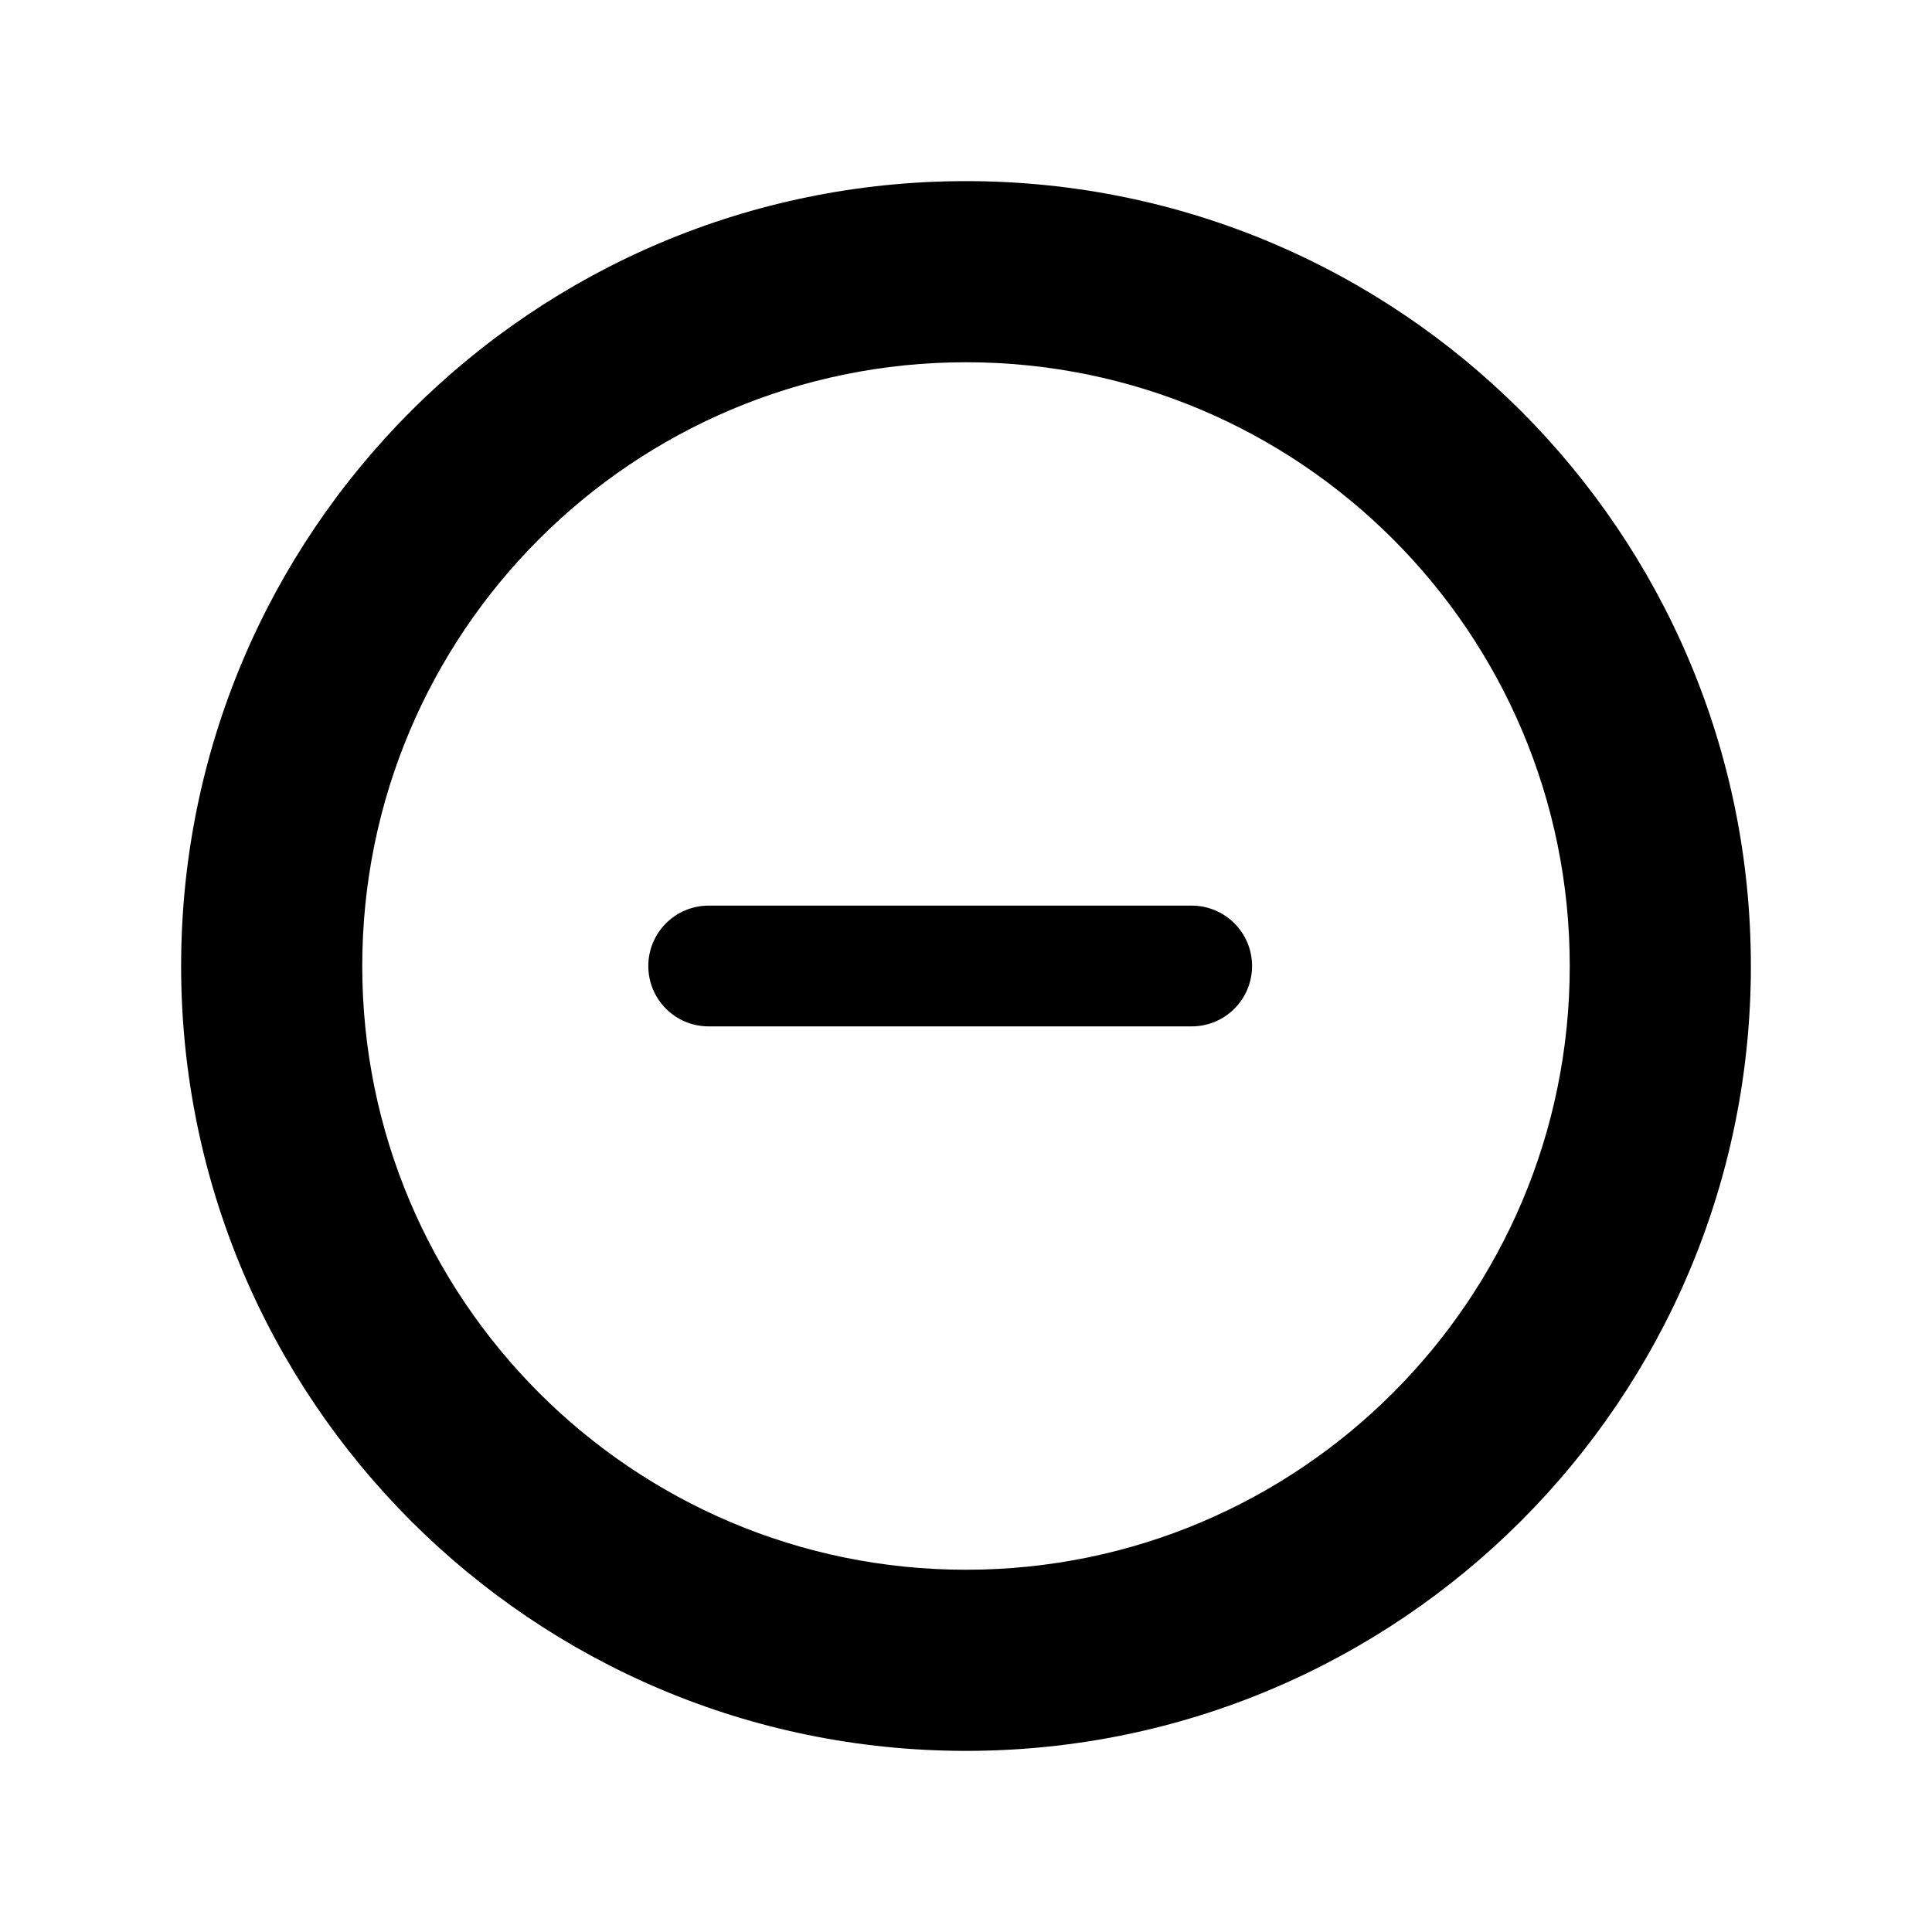
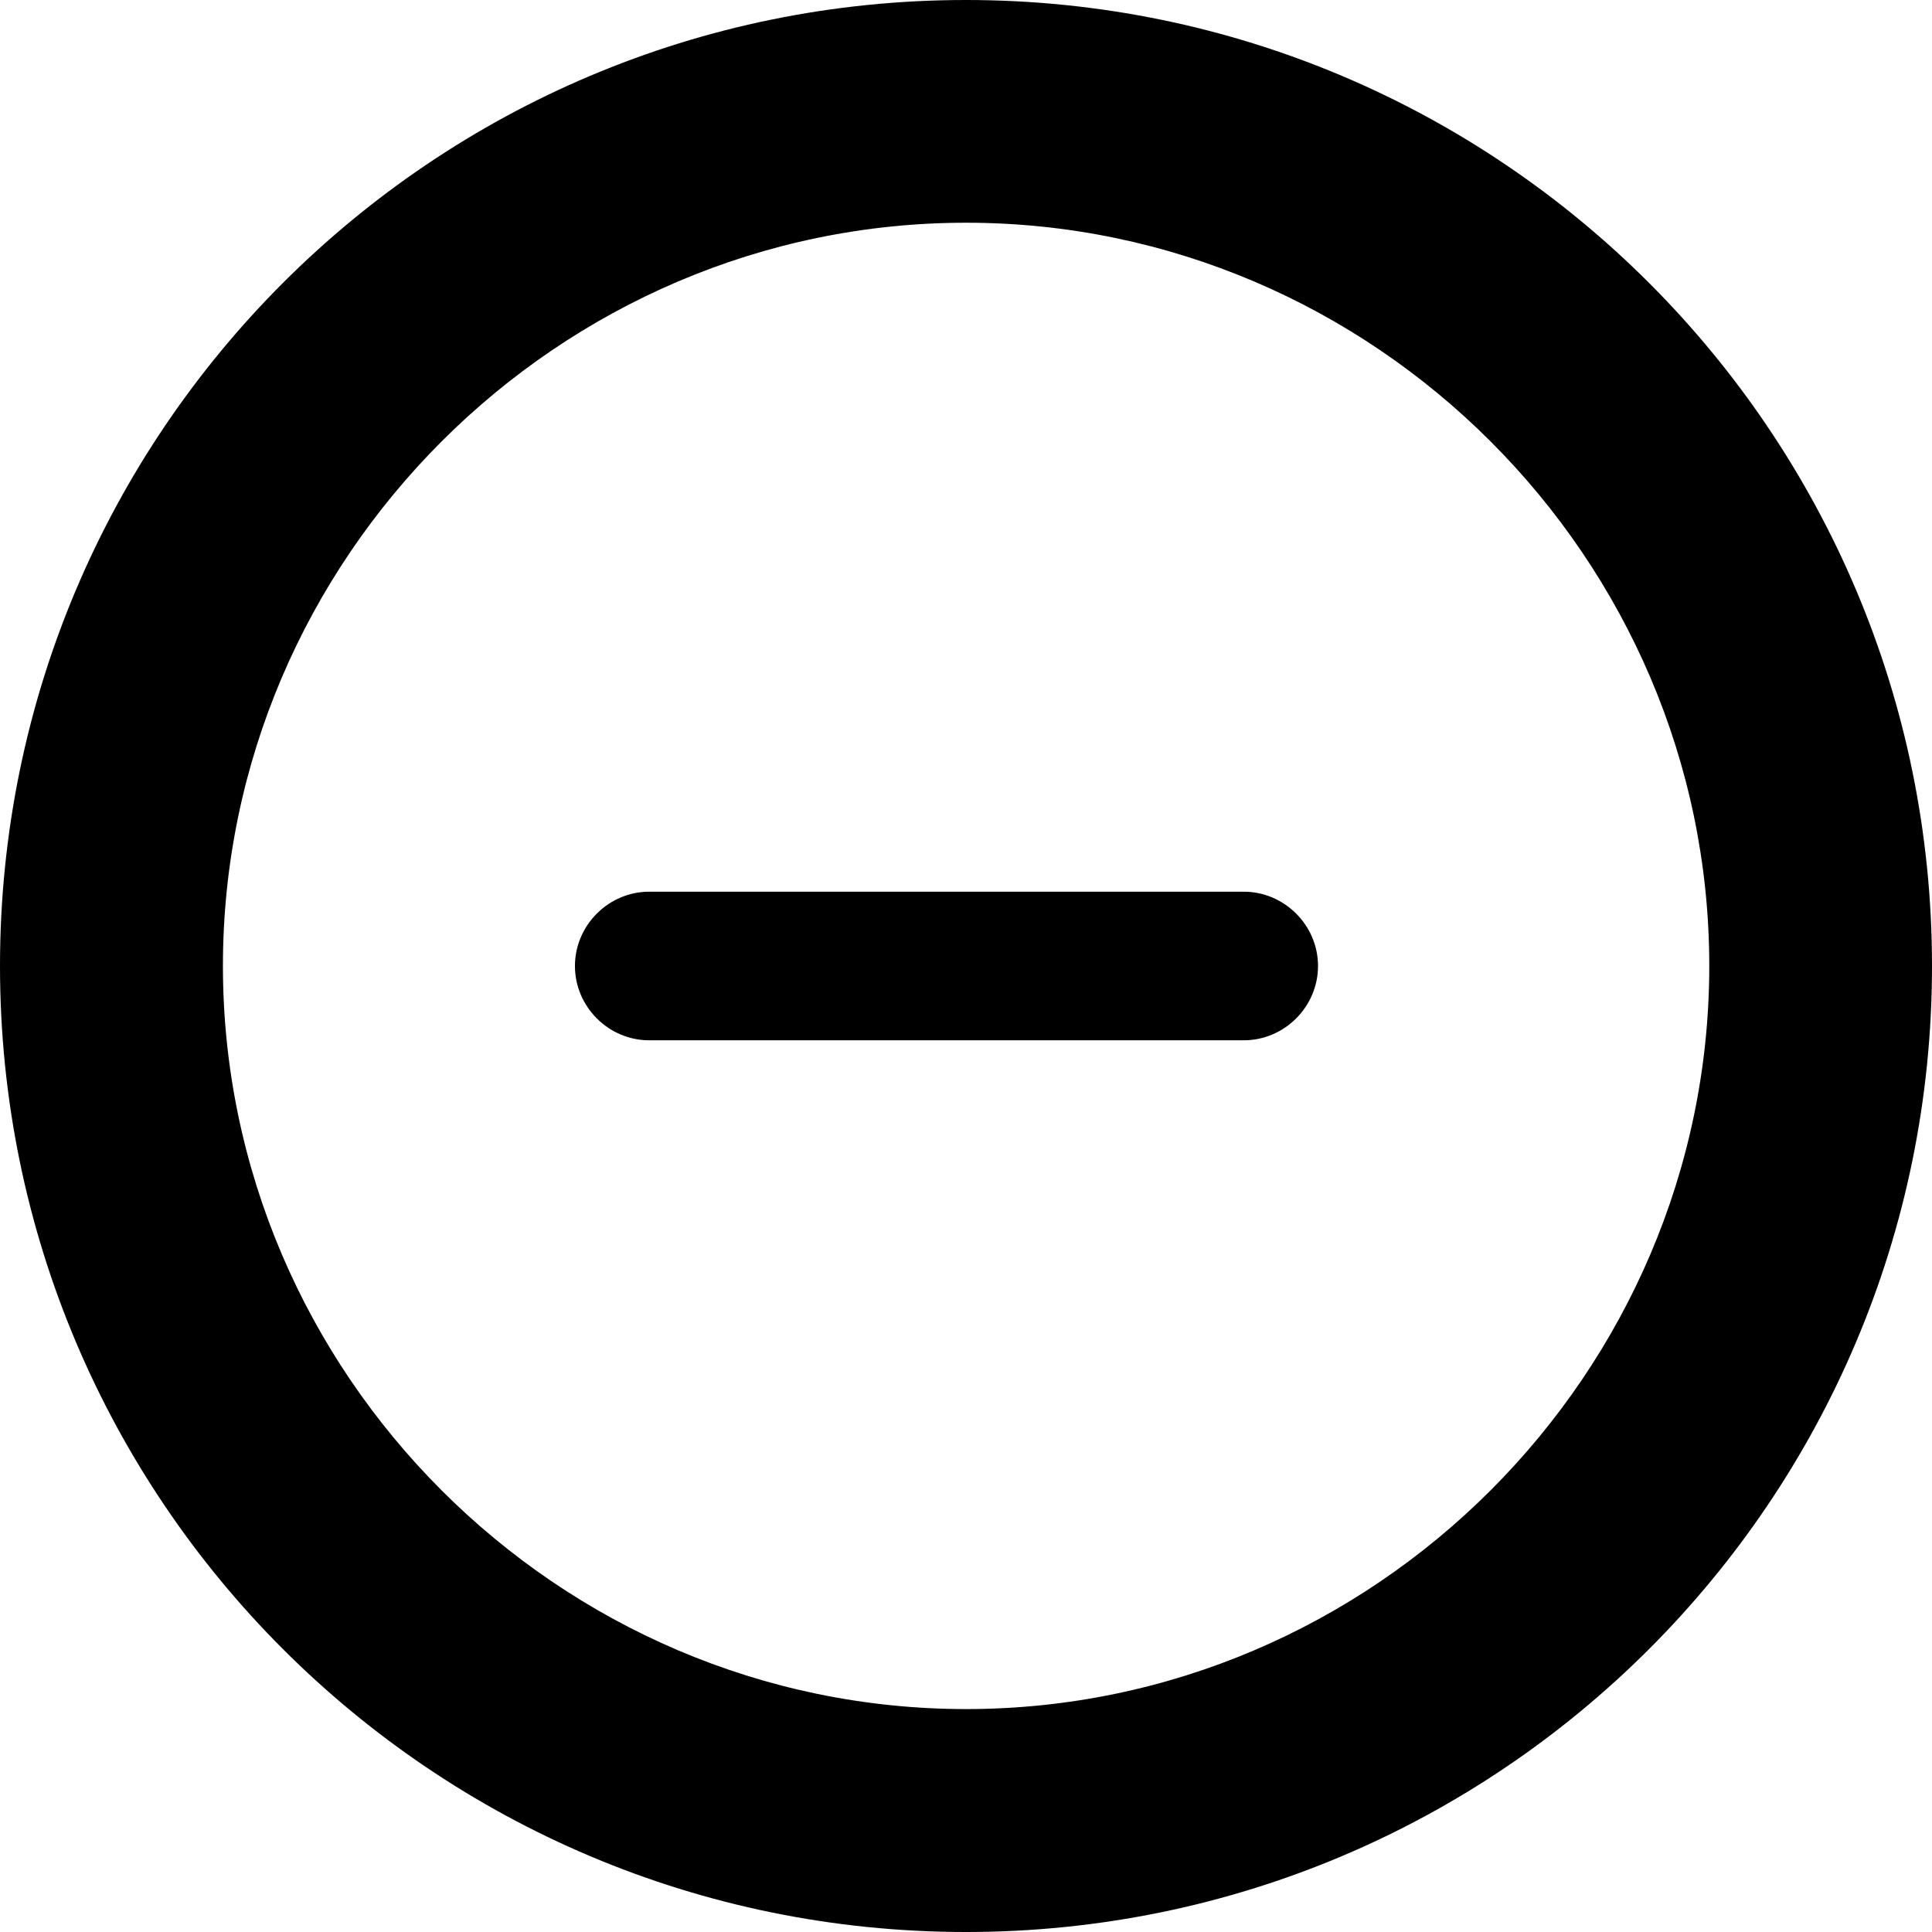
- <svg xmlns="http://www.w3.org/2000/svg" version="1.1" width="32" height="32" viewBox="0 0 32 32">
-   <path d="M16 3c-7.18 0-13 5.82-13 13s5.82 13 13 13 13-5.82 13-13-5.82-13-13-13zM16 26c-5.522 0-10-4.478-10-10 0-5.523 4.478-10 10-10 5.523 0 10 4.477 10 10 0 5.522-4.477 10-10 10zM19.738 15h-8c-0.553 0-1 0.448-1 1 0 0.553 0.447 1 1 1h8c0.553 0 1-0.447 1-1 0-0.552-0.447-1-1-1z" />
+ <svg xmlns="http://www.w3.org/2000/svg" width="100%" height="100%" viewBox="0 0 24 24" version="1.1" xml:space="preserve" style="fill-rule:evenodd;clip-rule:evenodd;stroke-linejoin:round;stroke-miterlimit:2;">
+   <g transform="matrix(1.23077,0,0,1.23077,-2.76923,-2.76923)">
+     <path d="M12,2.25C6.615,2.25 2.25,6.615 2.25,12C2.25,17.385 6.615,21.75 12,21.75C17.385,21.75 21.75,17.385 21.75,12C21.75,6.615 17.385,2.25 12,2.25ZM12,19.5C7.885,19.499 4.5,16.114 4.5,11.999C4.5,7.884 7.886,4.498 12.001,4.498C12.001,4.498 12.002,4.498 12.002,4.498C16.117,4.499 19.502,7.884 19.502,11.999C19.502,16.114 16.116,19.5 12.001,19.5C12.001,19.5 12,19.5 12,19.5ZM14.803,11.25L8.803,11.25C8.392,11.25 8.053,11.589 8.053,12C8.053,12.411 8.392,12.75 8.803,12.75L14.803,12.75C15.214,12.75 15.553,12.411 15.553,12C15.553,11.589 15.214,11.25 14.803,11.25Z" style="fill-rule:nonzero;" />
+   </g>
</svg>
